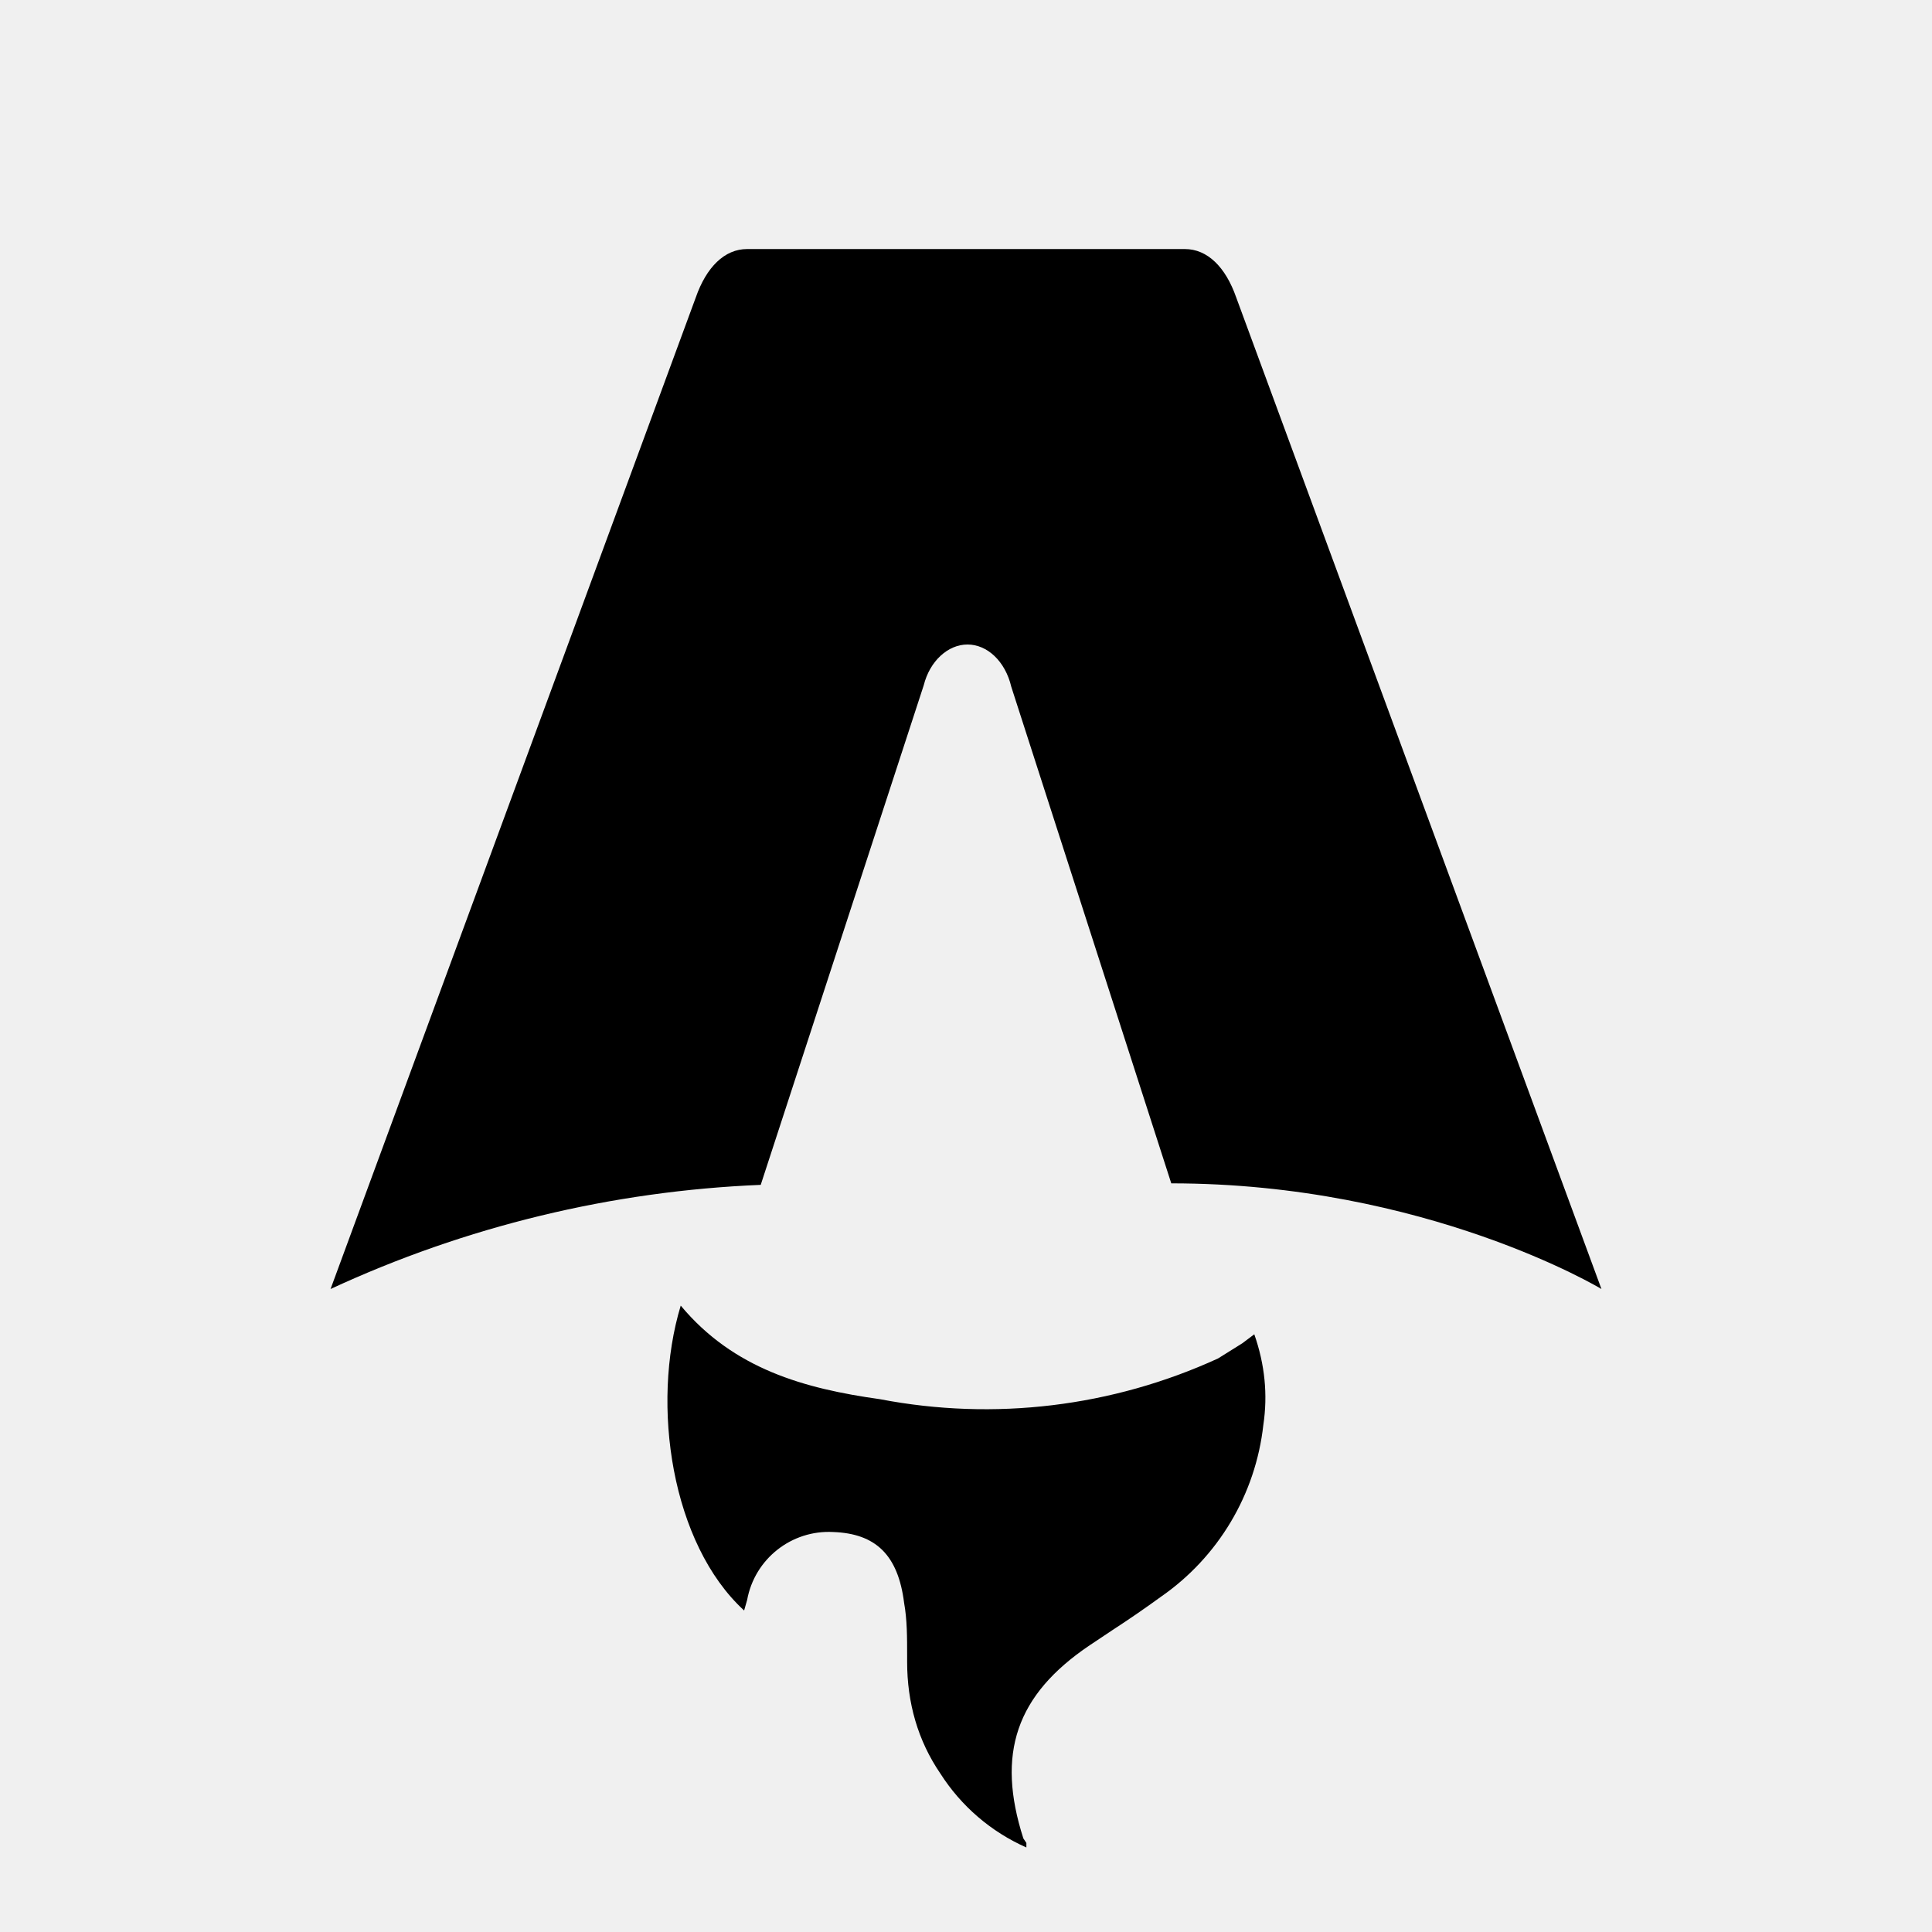
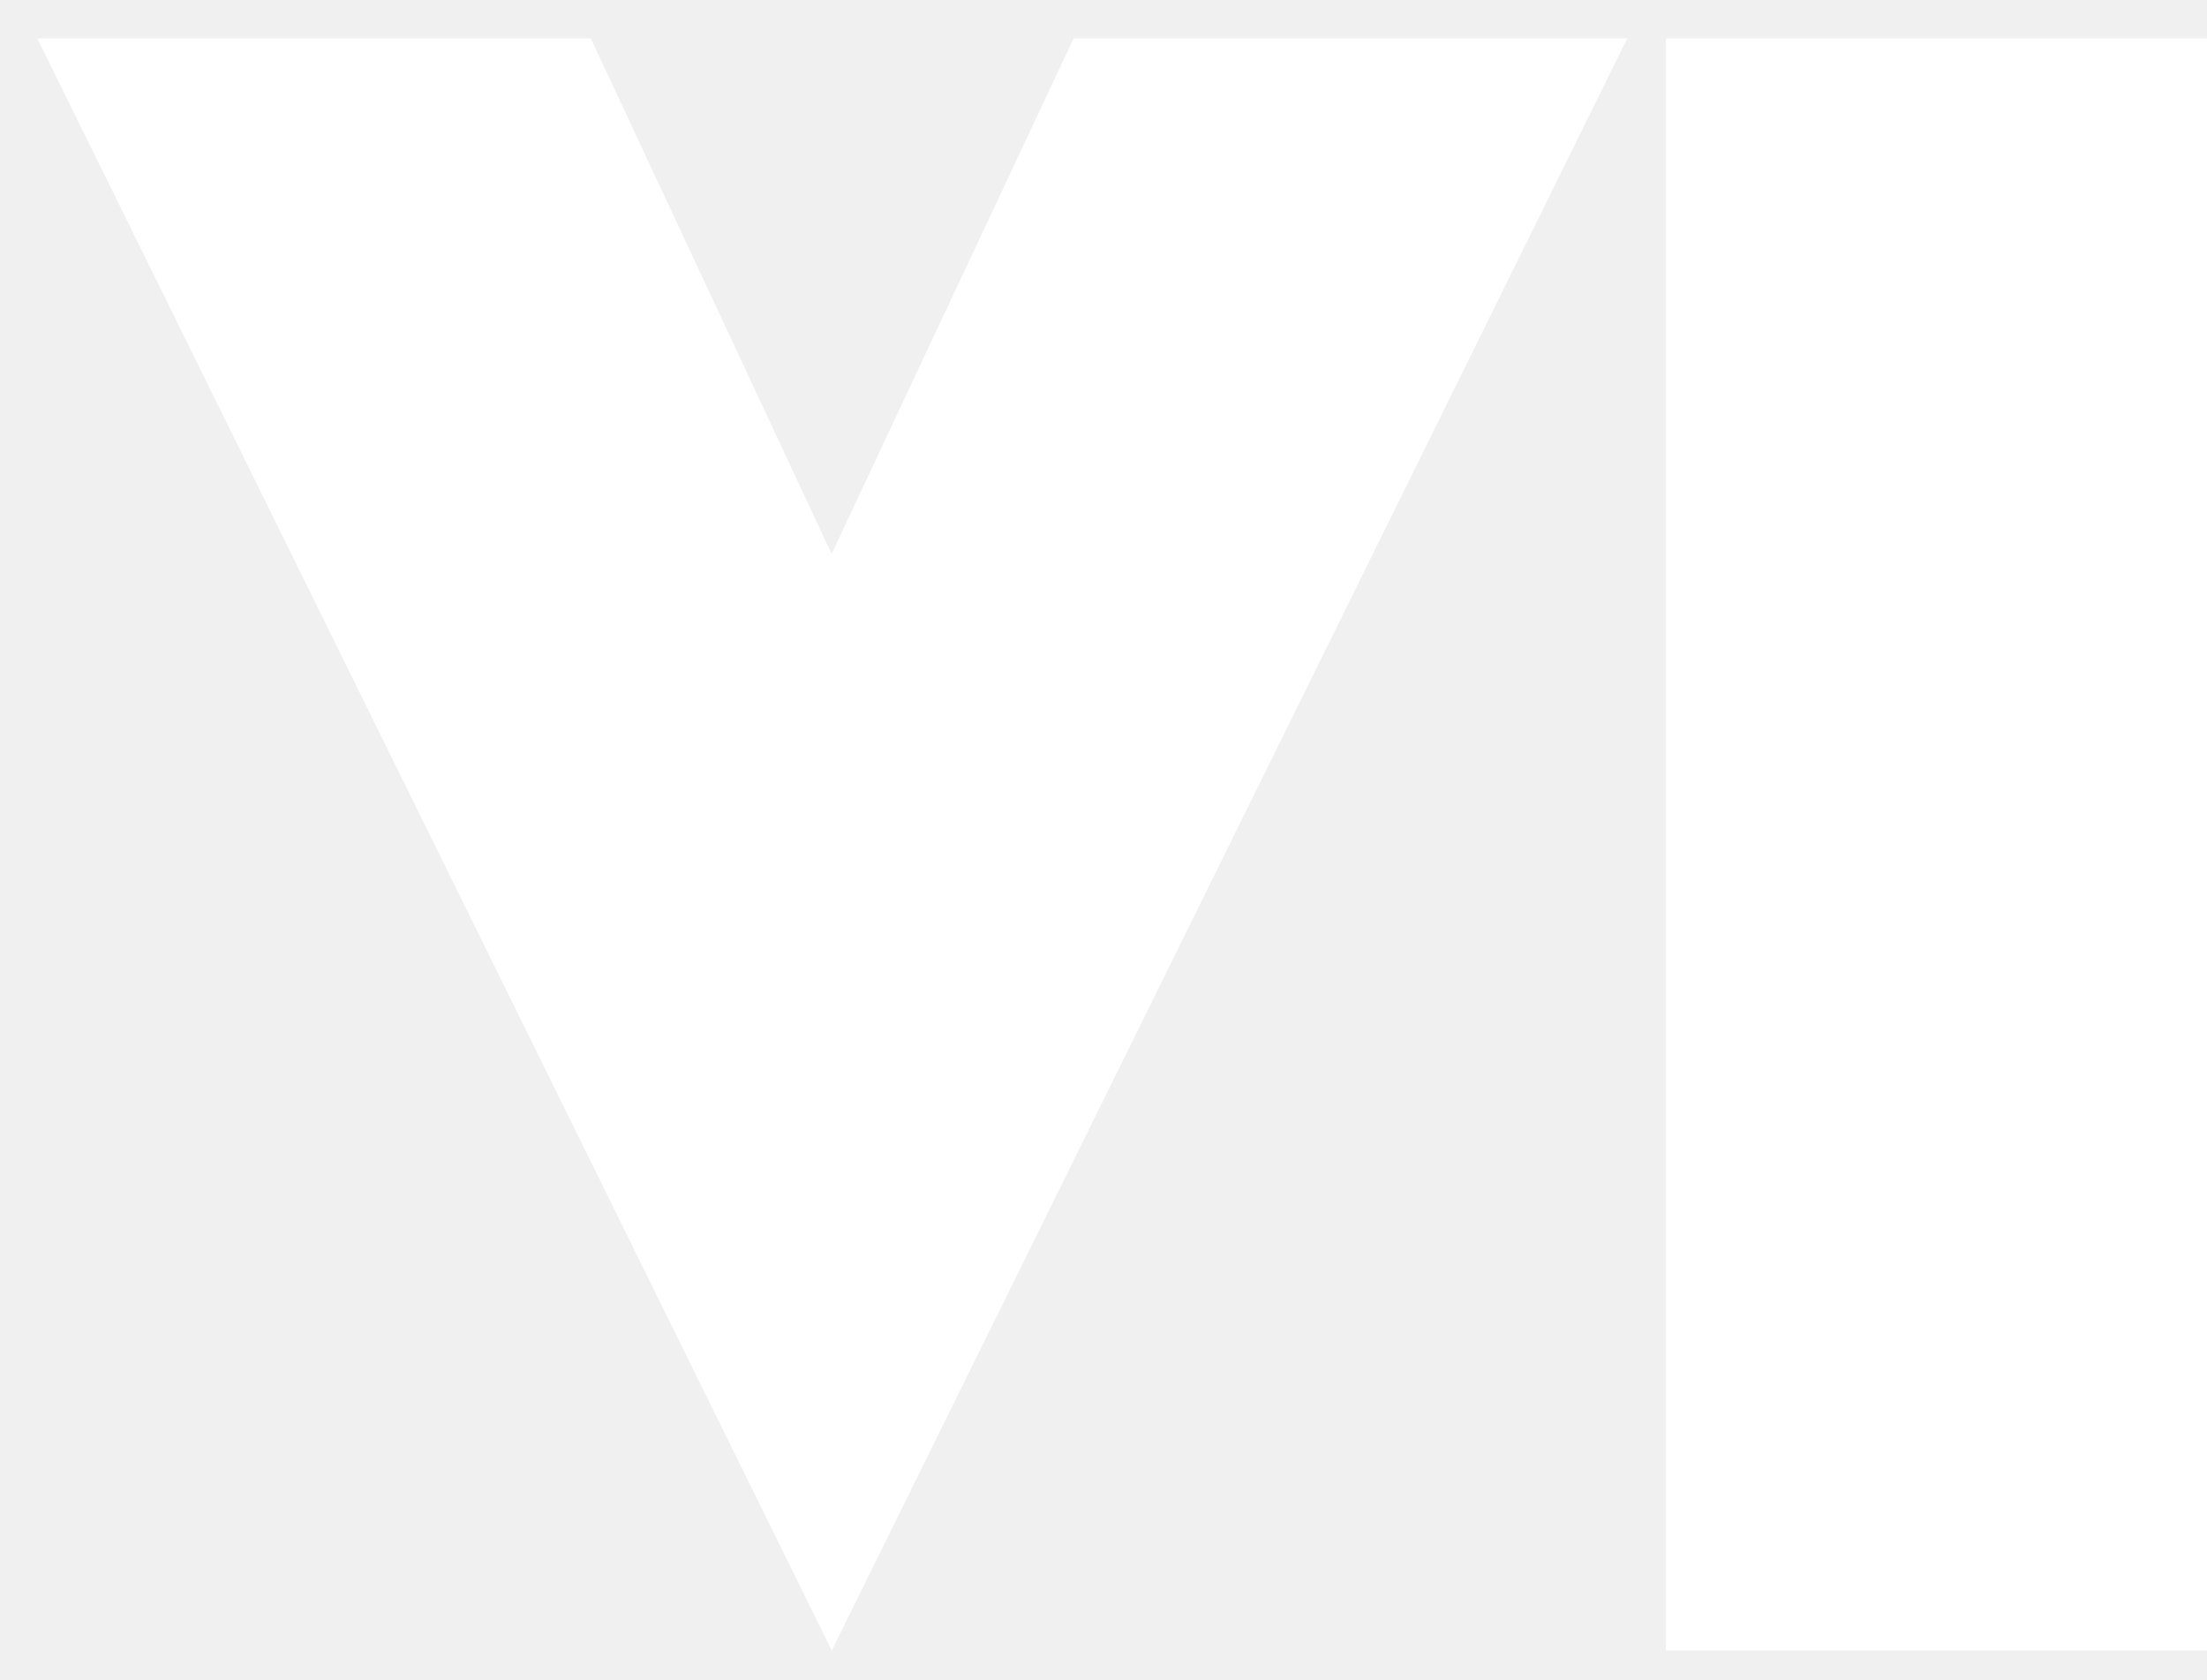
- <svg xmlns="http://www.w3.org/2000/svg" fill="none" viewBox="0 0 128 128">
-   <path d="M50.4 78.5a75.1 75.1 0 0 0-28.5 6.9l24.2-65.7c.7-2 1.9-3.2 3.4-3.2h29c1.5 0 2.7 1.2 3.4 3.2l24.2 65.7s-11.6-7-28.5-7L67 45.5c-.4-1.7-1.6-2.8-2.9-2.8-1.3 0-2.5 1.1-2.9 2.7L50.4 78.5Zm-1.1 28.2Zm-4.2-20.2c-2 6.6-.6 15.8 4.2 20.2a17.5 17.5 0 0 1 .2-.7 5.5 5.5 0 0 1 5.7-4.5c2.8.1 4.3 1.5 4.7 4.7.2 1.1.2 2.3.2 3.5v.4c0 2.7.7 5.2 2.2 7.4a13 13 0 0 0 5.7 4.9v-.3l-.2-.3c-1.8-5.6-.5-9.5 4.4-12.8l1.5-1a73 73 0 0 0 3.2-2.2 16 16 0 0 0 6.8-11.4c.3-2 .1-4-.6-6l-.8.6-1.6 1a37 37 0 0 1-22.4 2.7c-5-.7-9.7-2-13.2-6.2Z" />
-   <style>
-         path { fill: #000; }
-         @media (prefers-color-scheme: dark) {
-             path { fill: #FFF; }
-         }
-     </style>
+ <svg xmlns="http://www.w3.org/2000/svg" fill="none" aria-hidden="true" class="_1o5pgyxd _1o5pgyxe _1n4m2yu0" viewBox="0 0 46 35">
+   <path fill="white" d="M46.266.801H34.724v33.6h11.543v-33.6ZM33.916.801l-16.58 33.6L.777.801H12.314l5.019 10.744L22.377.801h11.54ZM46.919 1.439c.086 0 .129.035.129.106 0 .059-.033.093-.1.101l.108.164h-.063l-.103-.16h-.062v.16h-.059v-.372h.15Zm-.024.165c.036 0 .061-.005.074-.014.013-.009.02-.025.02-.047 0-.038-.027-.057-.08-.057h-.082v.118h.068Z" />
+   <path fill="currentColor" d="M46.896 1.948c-.181 0-.328-.144-.328-.322 0-.177.147-.322.328-.322.181 0 .328.144.328.322s-.147.322-.328.322Zm0-.593c-.152 0-.277.122-.277.271 0 .15.124.271.277.271.153 0 .277-.122.277-.271 0-.15-.124-.271-.277-.271Z" />
</svg>
